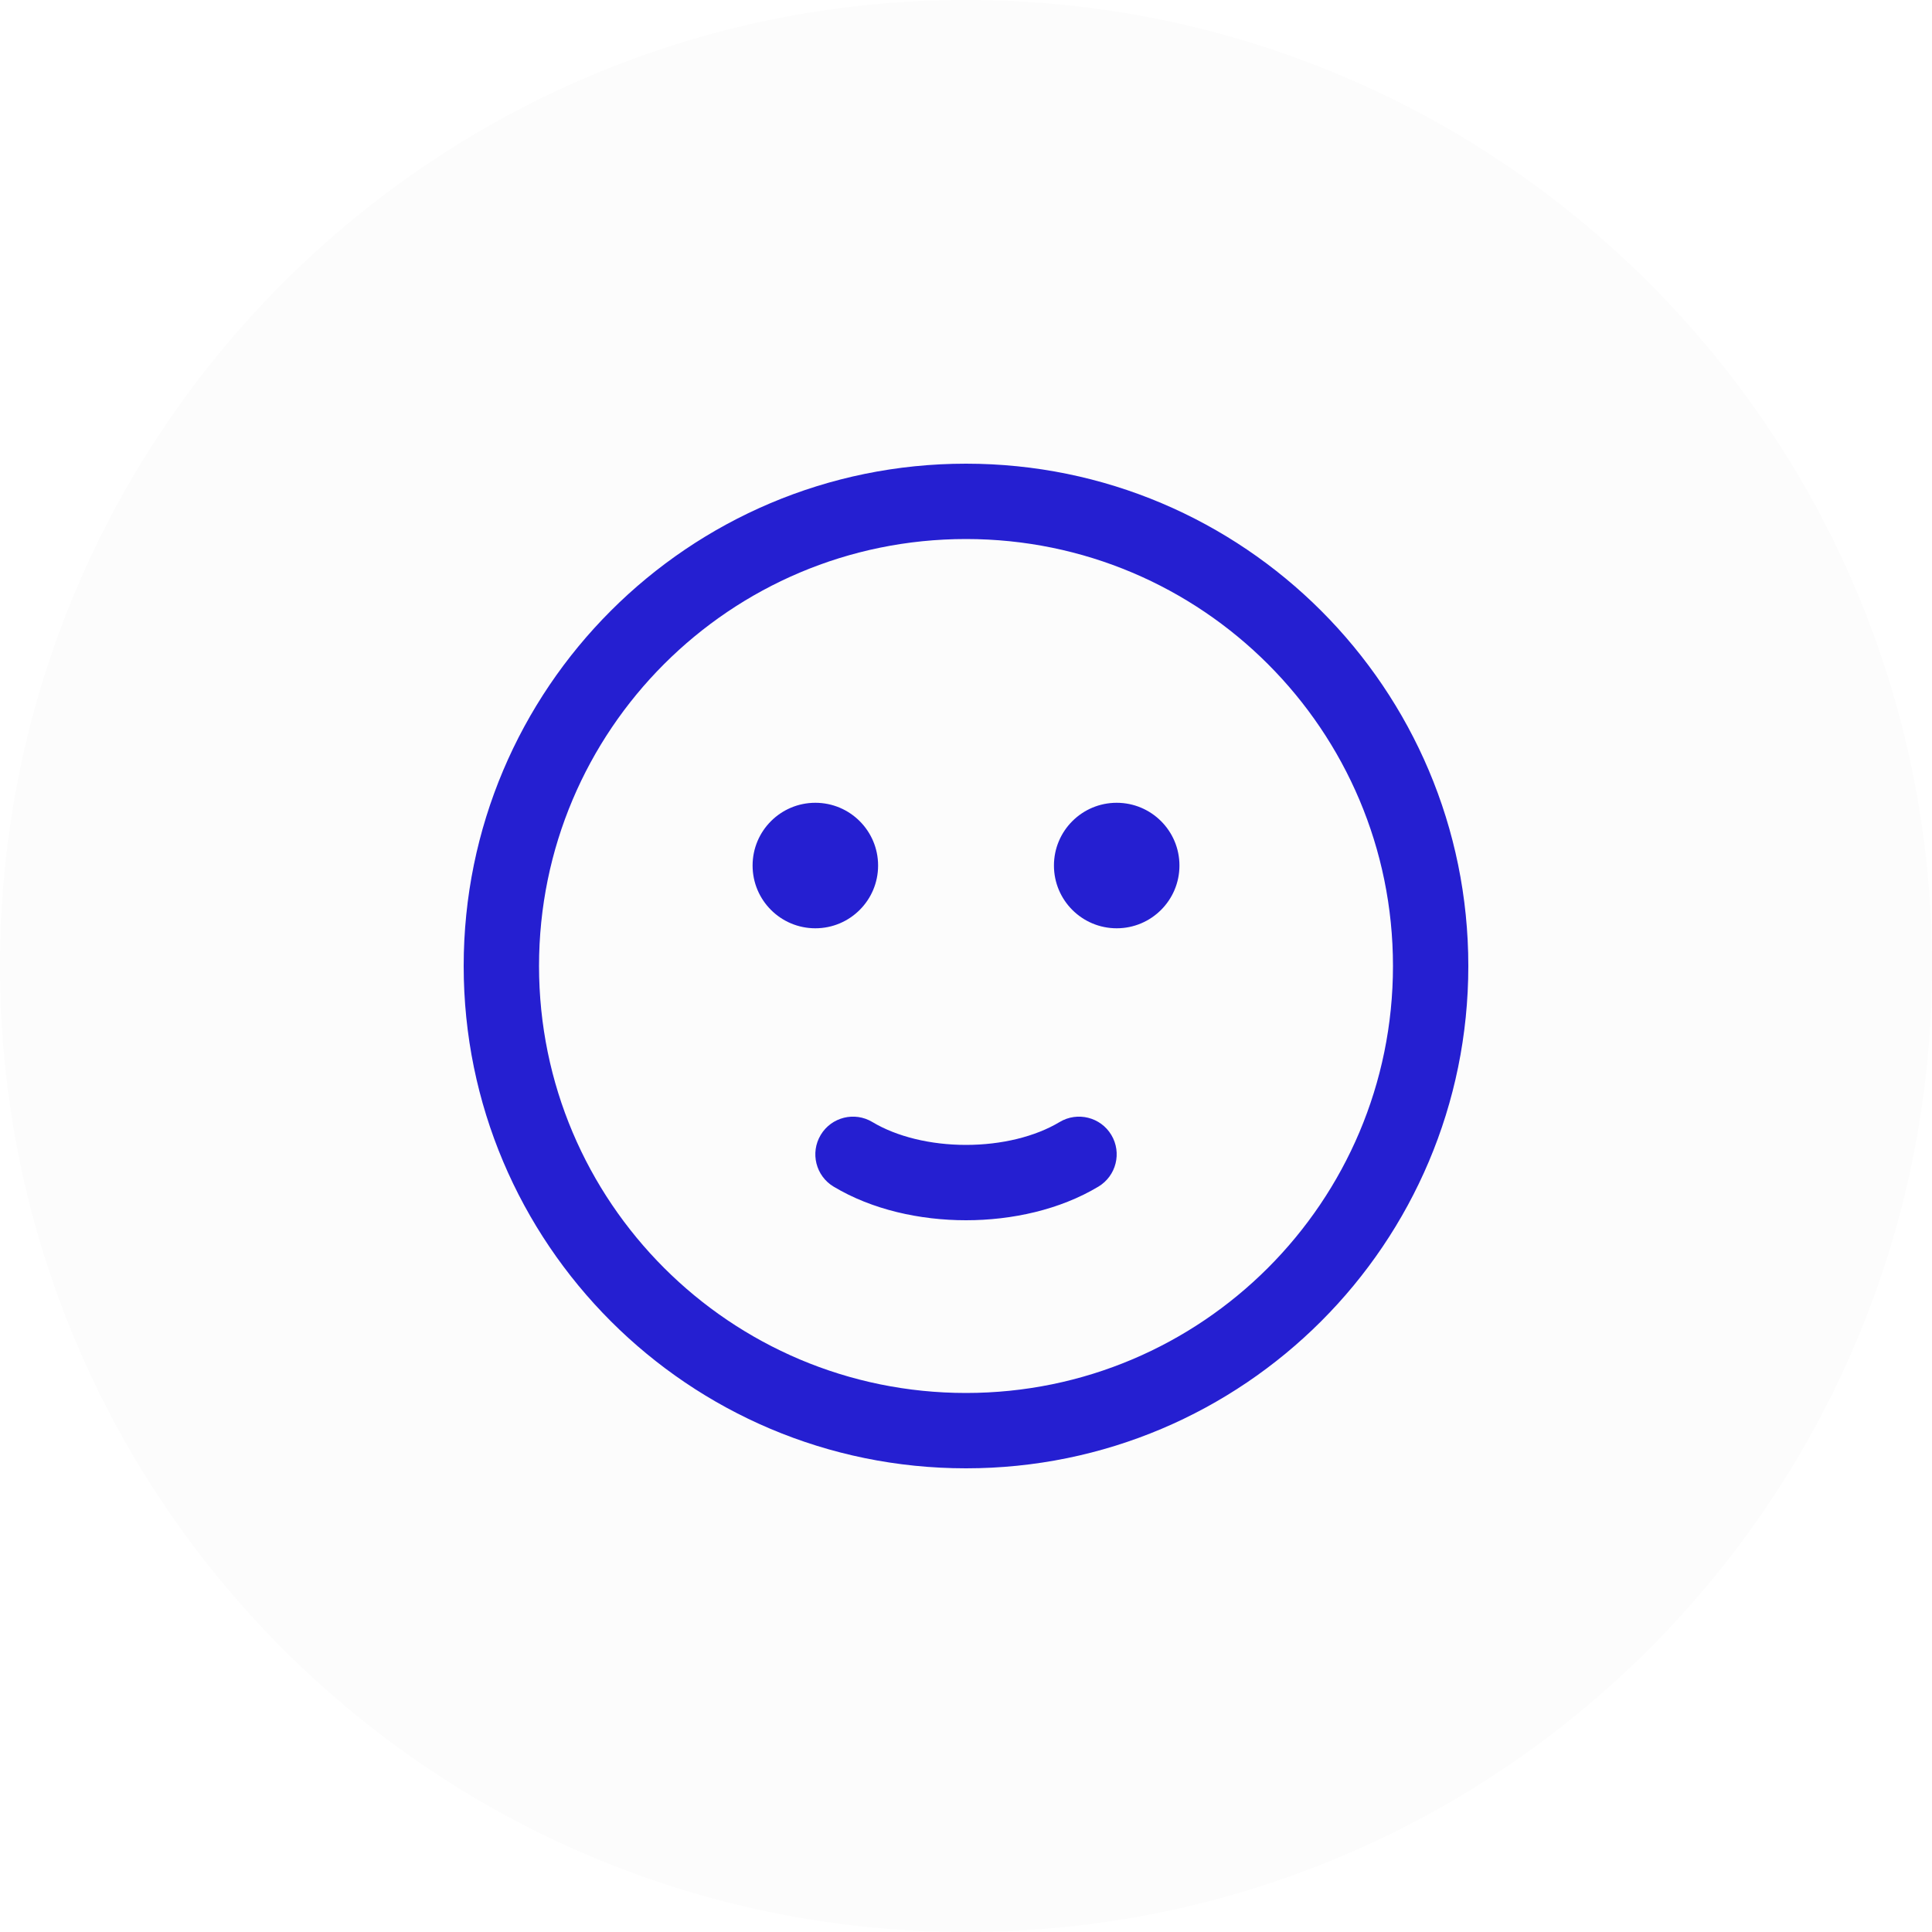
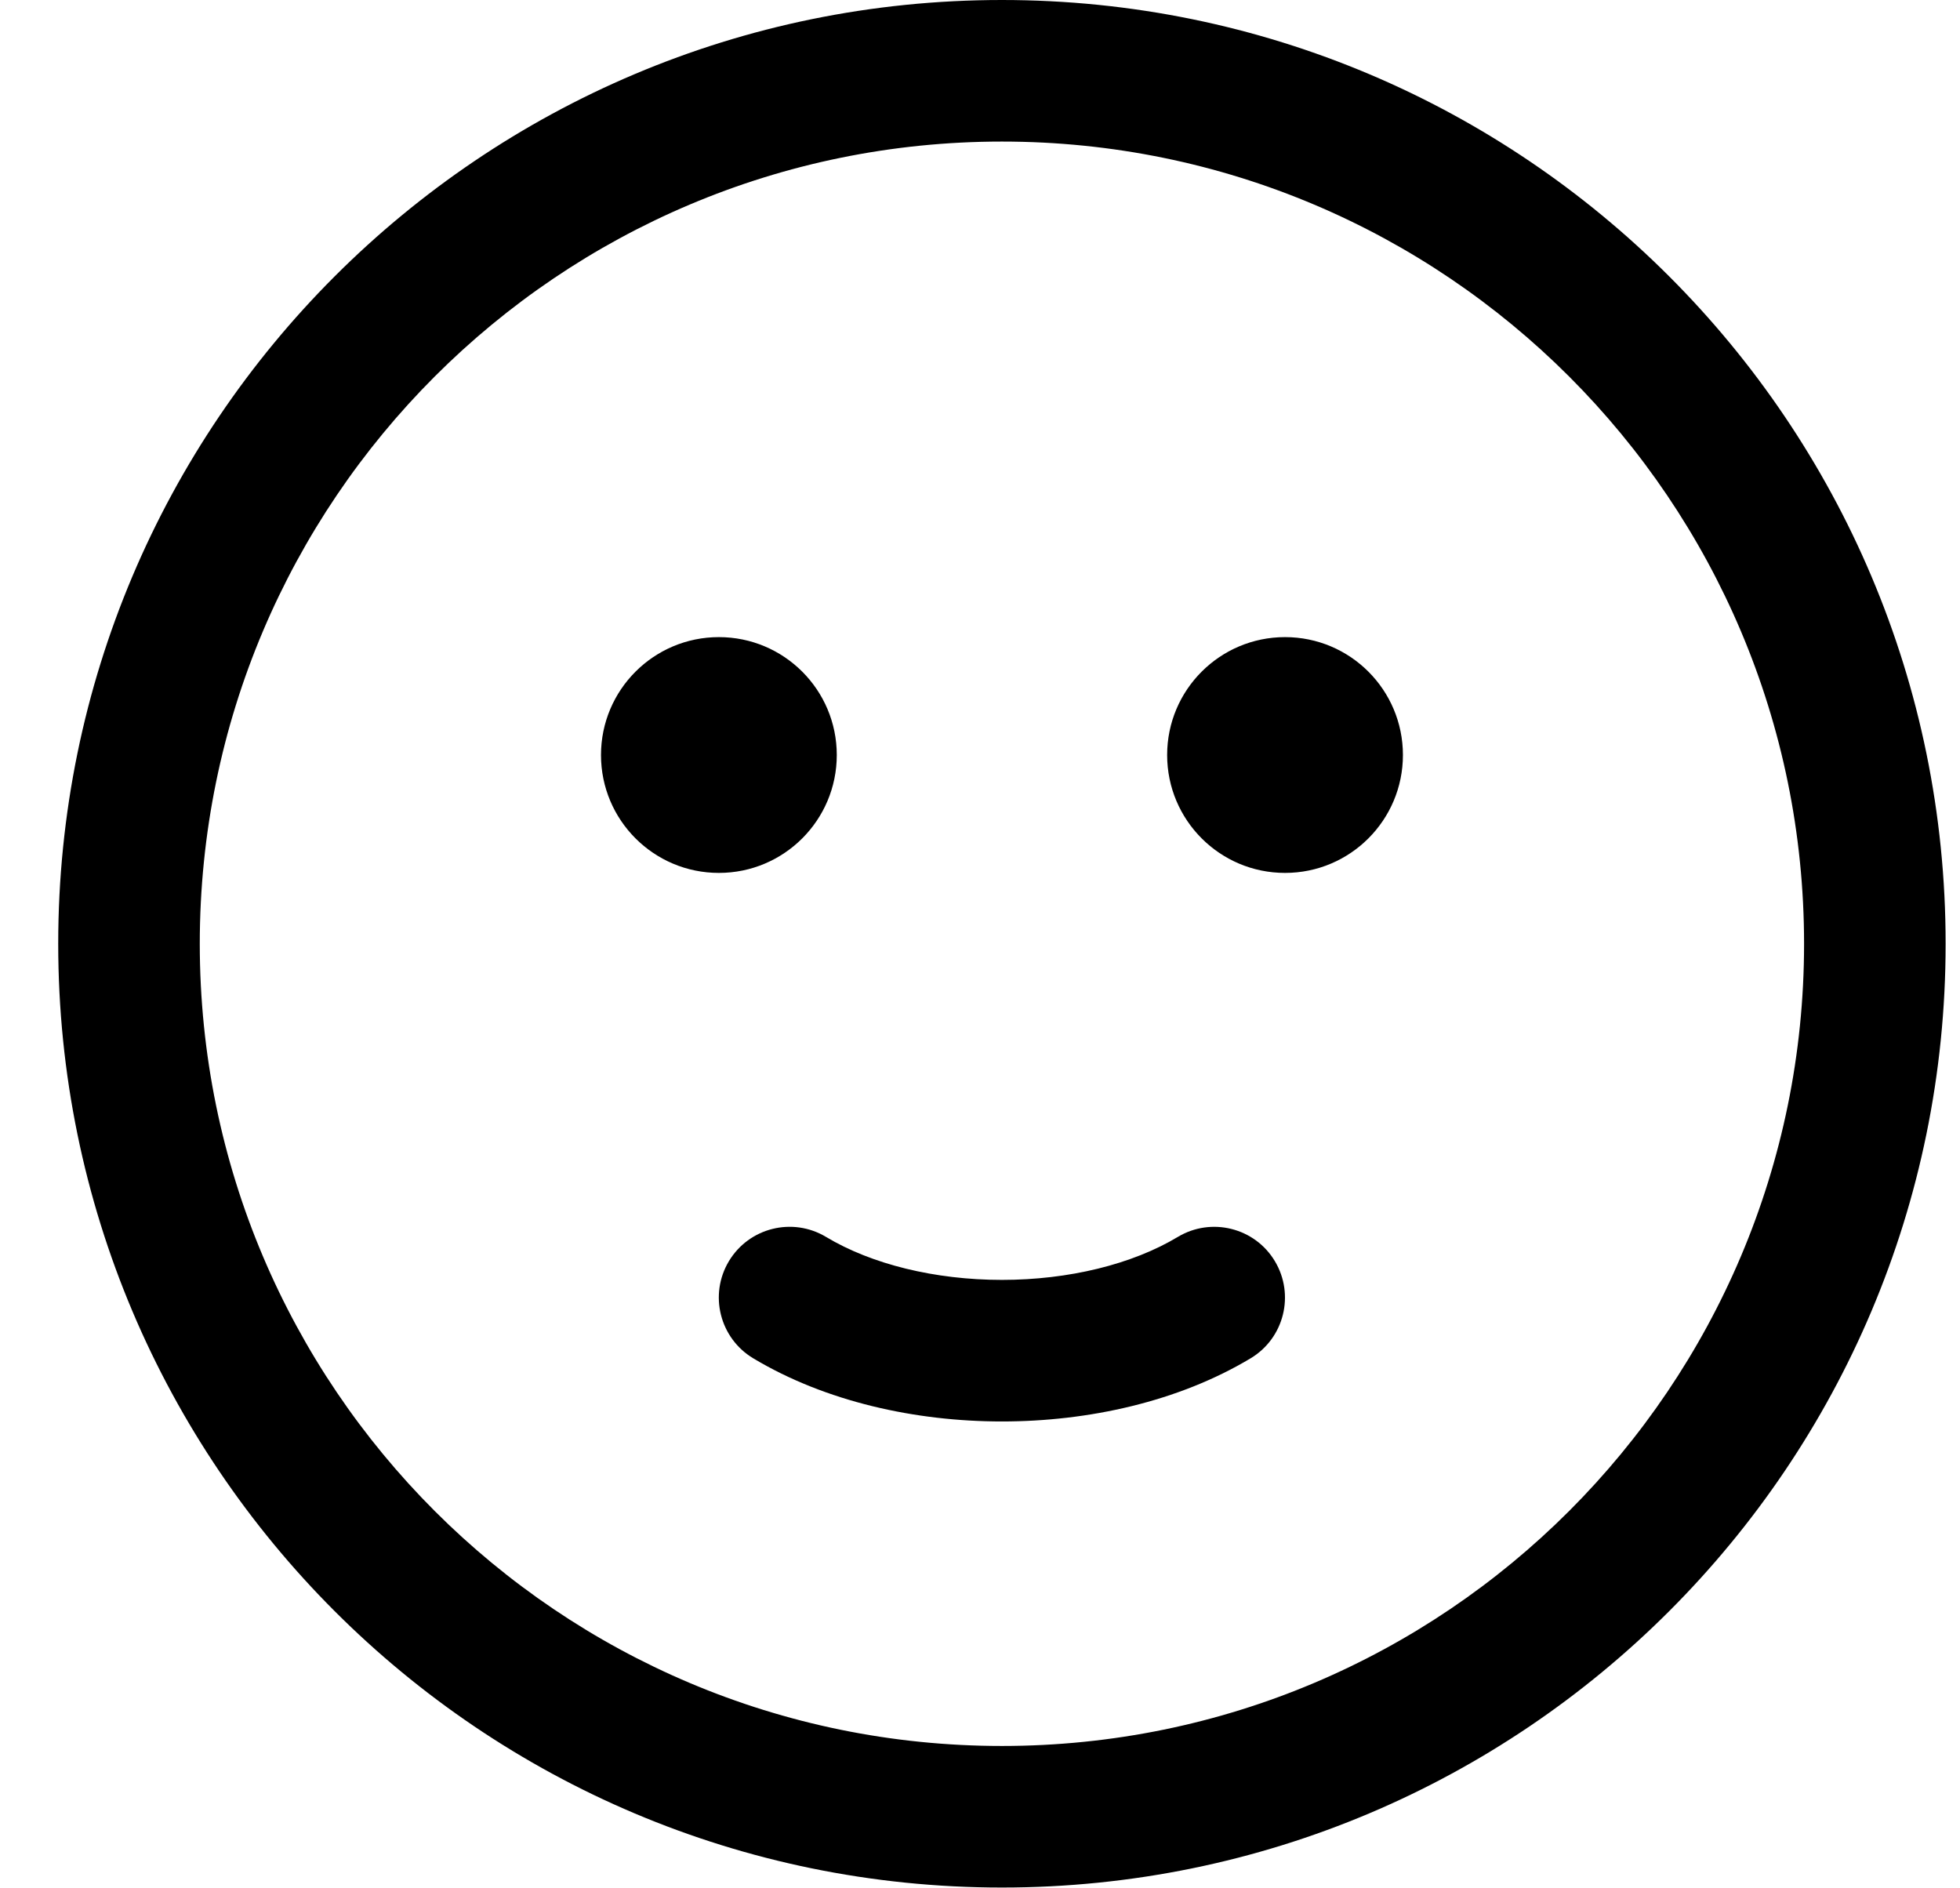
- <svg xmlns="http://www.w3.org/2000/svg" width="50" height="50" viewBox="0 0 50 50" fill="none">
-   <circle cx="25" cy="25" r="25" fill="#FCFCFC" />
-   <path fill-rule="evenodd" clip-rule="evenodd" d="M38 25C38 17.82 32.18 12 25 12C17.82 12 12 17.82 12 25C12 32.18 17.82 38 25 38C32.18 38 38 32.18 38 25ZM22.725 22.4C22.725 21.503 21.998 20.776 21.101 20.776C20.204 20.776 19.477 21.503 19.477 22.4C19.477 23.297 20.204 24.024 21.101 24.024C21.998 24.024 22.725 23.297 22.725 22.4ZM30.524 22.4C30.524 21.503 29.797 20.776 28.9 20.776C28.003 20.776 27.276 21.503 27.276 22.4C27.276 23.297 28.003 24.024 28.9 24.024C29.797 24.024 30.524 23.297 30.524 22.4ZM21.24 29.372C21.517 28.91 22.115 28.761 22.577 29.038C23.205 29.415 24.078 29.63 25 29.63C25.922 29.63 26.795 29.415 27.423 29.038C27.885 28.761 28.484 28.911 28.761 29.372C29.038 29.834 28.888 30.433 28.426 30.71C27.429 31.308 26.19 31.58 25 31.58C23.81 31.58 22.571 31.308 21.574 30.71C21.112 30.433 20.963 29.834 21.24 29.372ZM25 13.95C18.897 13.95 13.95 18.897 13.95 25C13.95 31.103 18.897 36.05 25 36.05C31.103 36.05 36.05 31.103 36.05 25C36.05 18.897 31.103 13.95 25 13.95Z" fill="#251FD1" />
+ <svg xmlns="http://www.w3.org/2000/svg" width="27" height="26" viewBox="0 0 27 26" fill="none">
+   <path fill-rule="evenodd" clip-rule="evenodd" d="M26.802 13C26.802 5.82 20.982 0 13.802 0C6.622 0 0.802 5.82 0.802 13C0.802 20.18 6.622 26 13.802 26C20.982 26 26.802 20.18 26.802 13ZM11.527 10.4C11.527 9.503 10.8 8.776 9.903 8.776C9.006 8.776 8.279 9.503 8.279 10.4C8.279 11.297 9.006 12.024 9.903 12.024C10.8 12.024 11.527 11.297 11.527 10.4ZM19.326 10.4C19.326 9.503 18.599 8.776 17.702 8.776C16.805 8.776 16.078 9.503 16.078 10.4C16.078 11.297 16.805 12.024 17.702 12.024C18.599 12.024 19.326 11.297 19.326 10.4ZM10.041 17.372C10.319 16.91 10.917 16.761 11.379 17.038C12.007 17.415 12.88 17.63 13.802 17.63C14.724 17.63 15.597 17.415 16.225 17.038C16.687 16.761 17.286 16.911 17.562 17.372C17.839 17.834 17.69 18.433 17.228 18.71C16.231 19.308 14.992 19.58 13.802 19.58C12.612 19.58 11.373 19.308 10.376 18.71C9.914 18.433 9.764 17.834 10.041 17.372ZM13.802 1.95C7.699 1.95 2.752 6.897 2.752 13C2.752 19.103 7.699 24.05 13.802 24.05C19.905 24.05 24.852 19.103 24.852 13C24.852 6.897 19.905 1.95 13.802 1.95Z" fill="currentColor" />
</svg>
